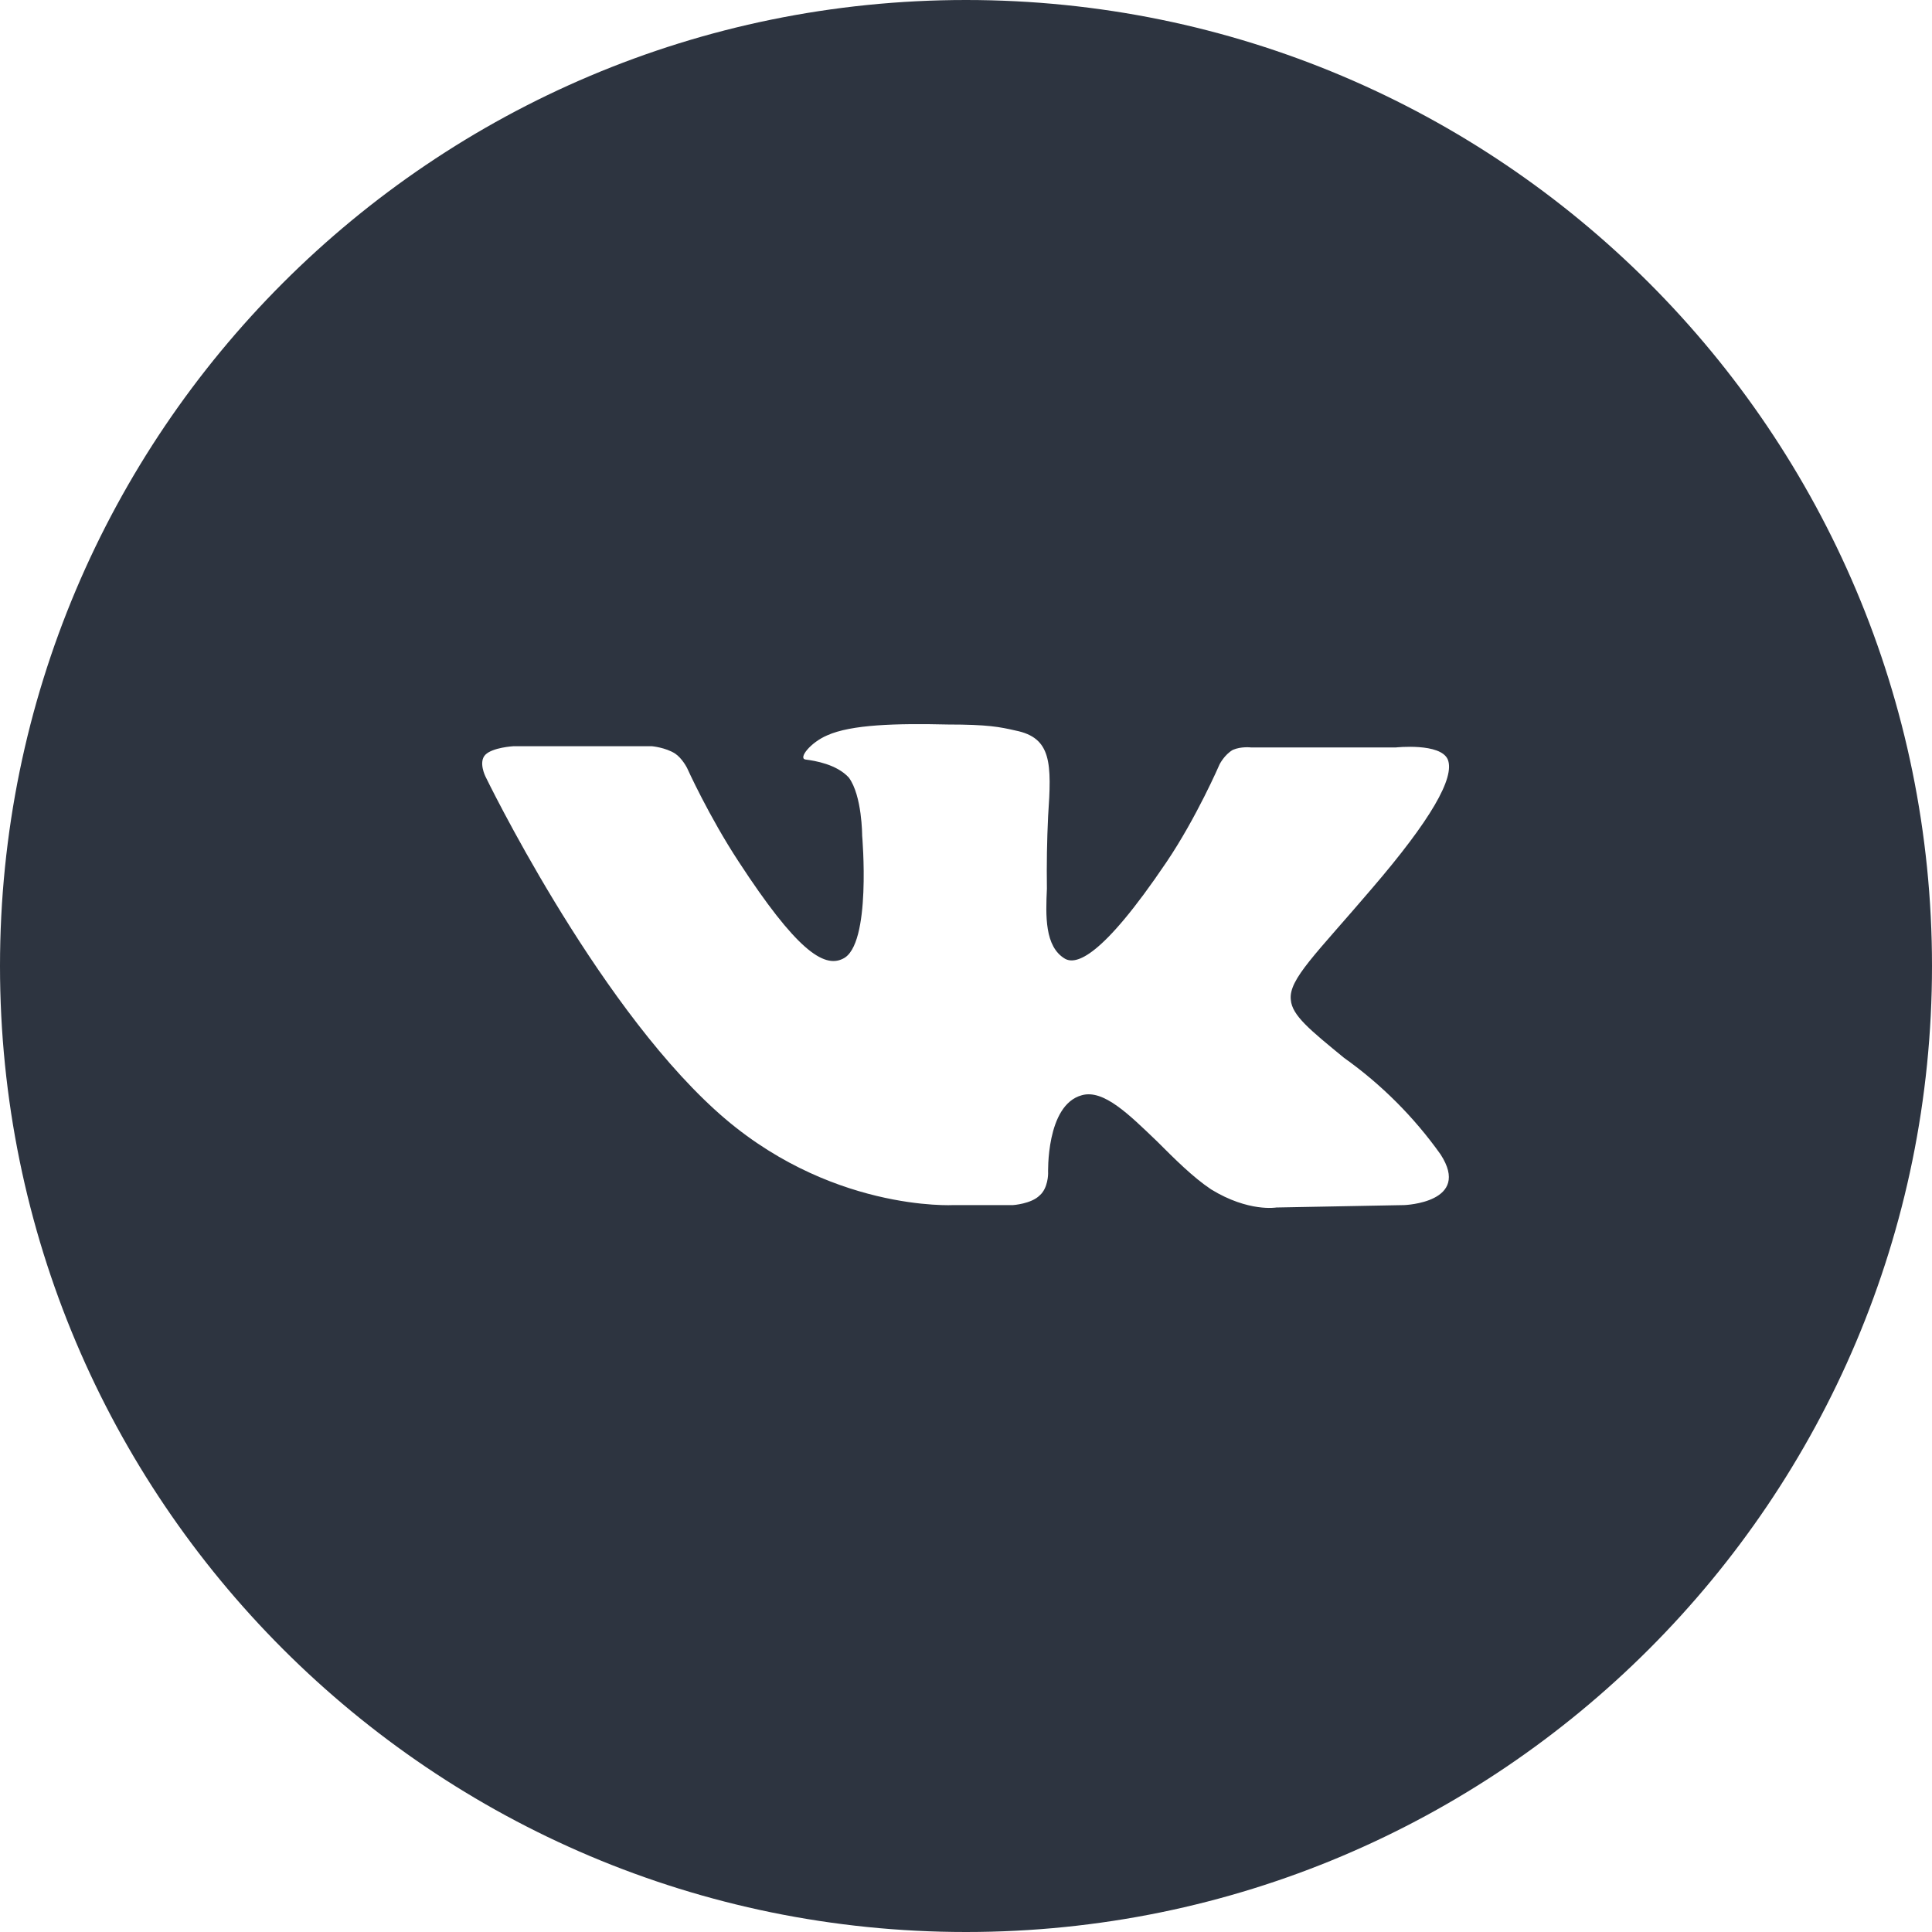
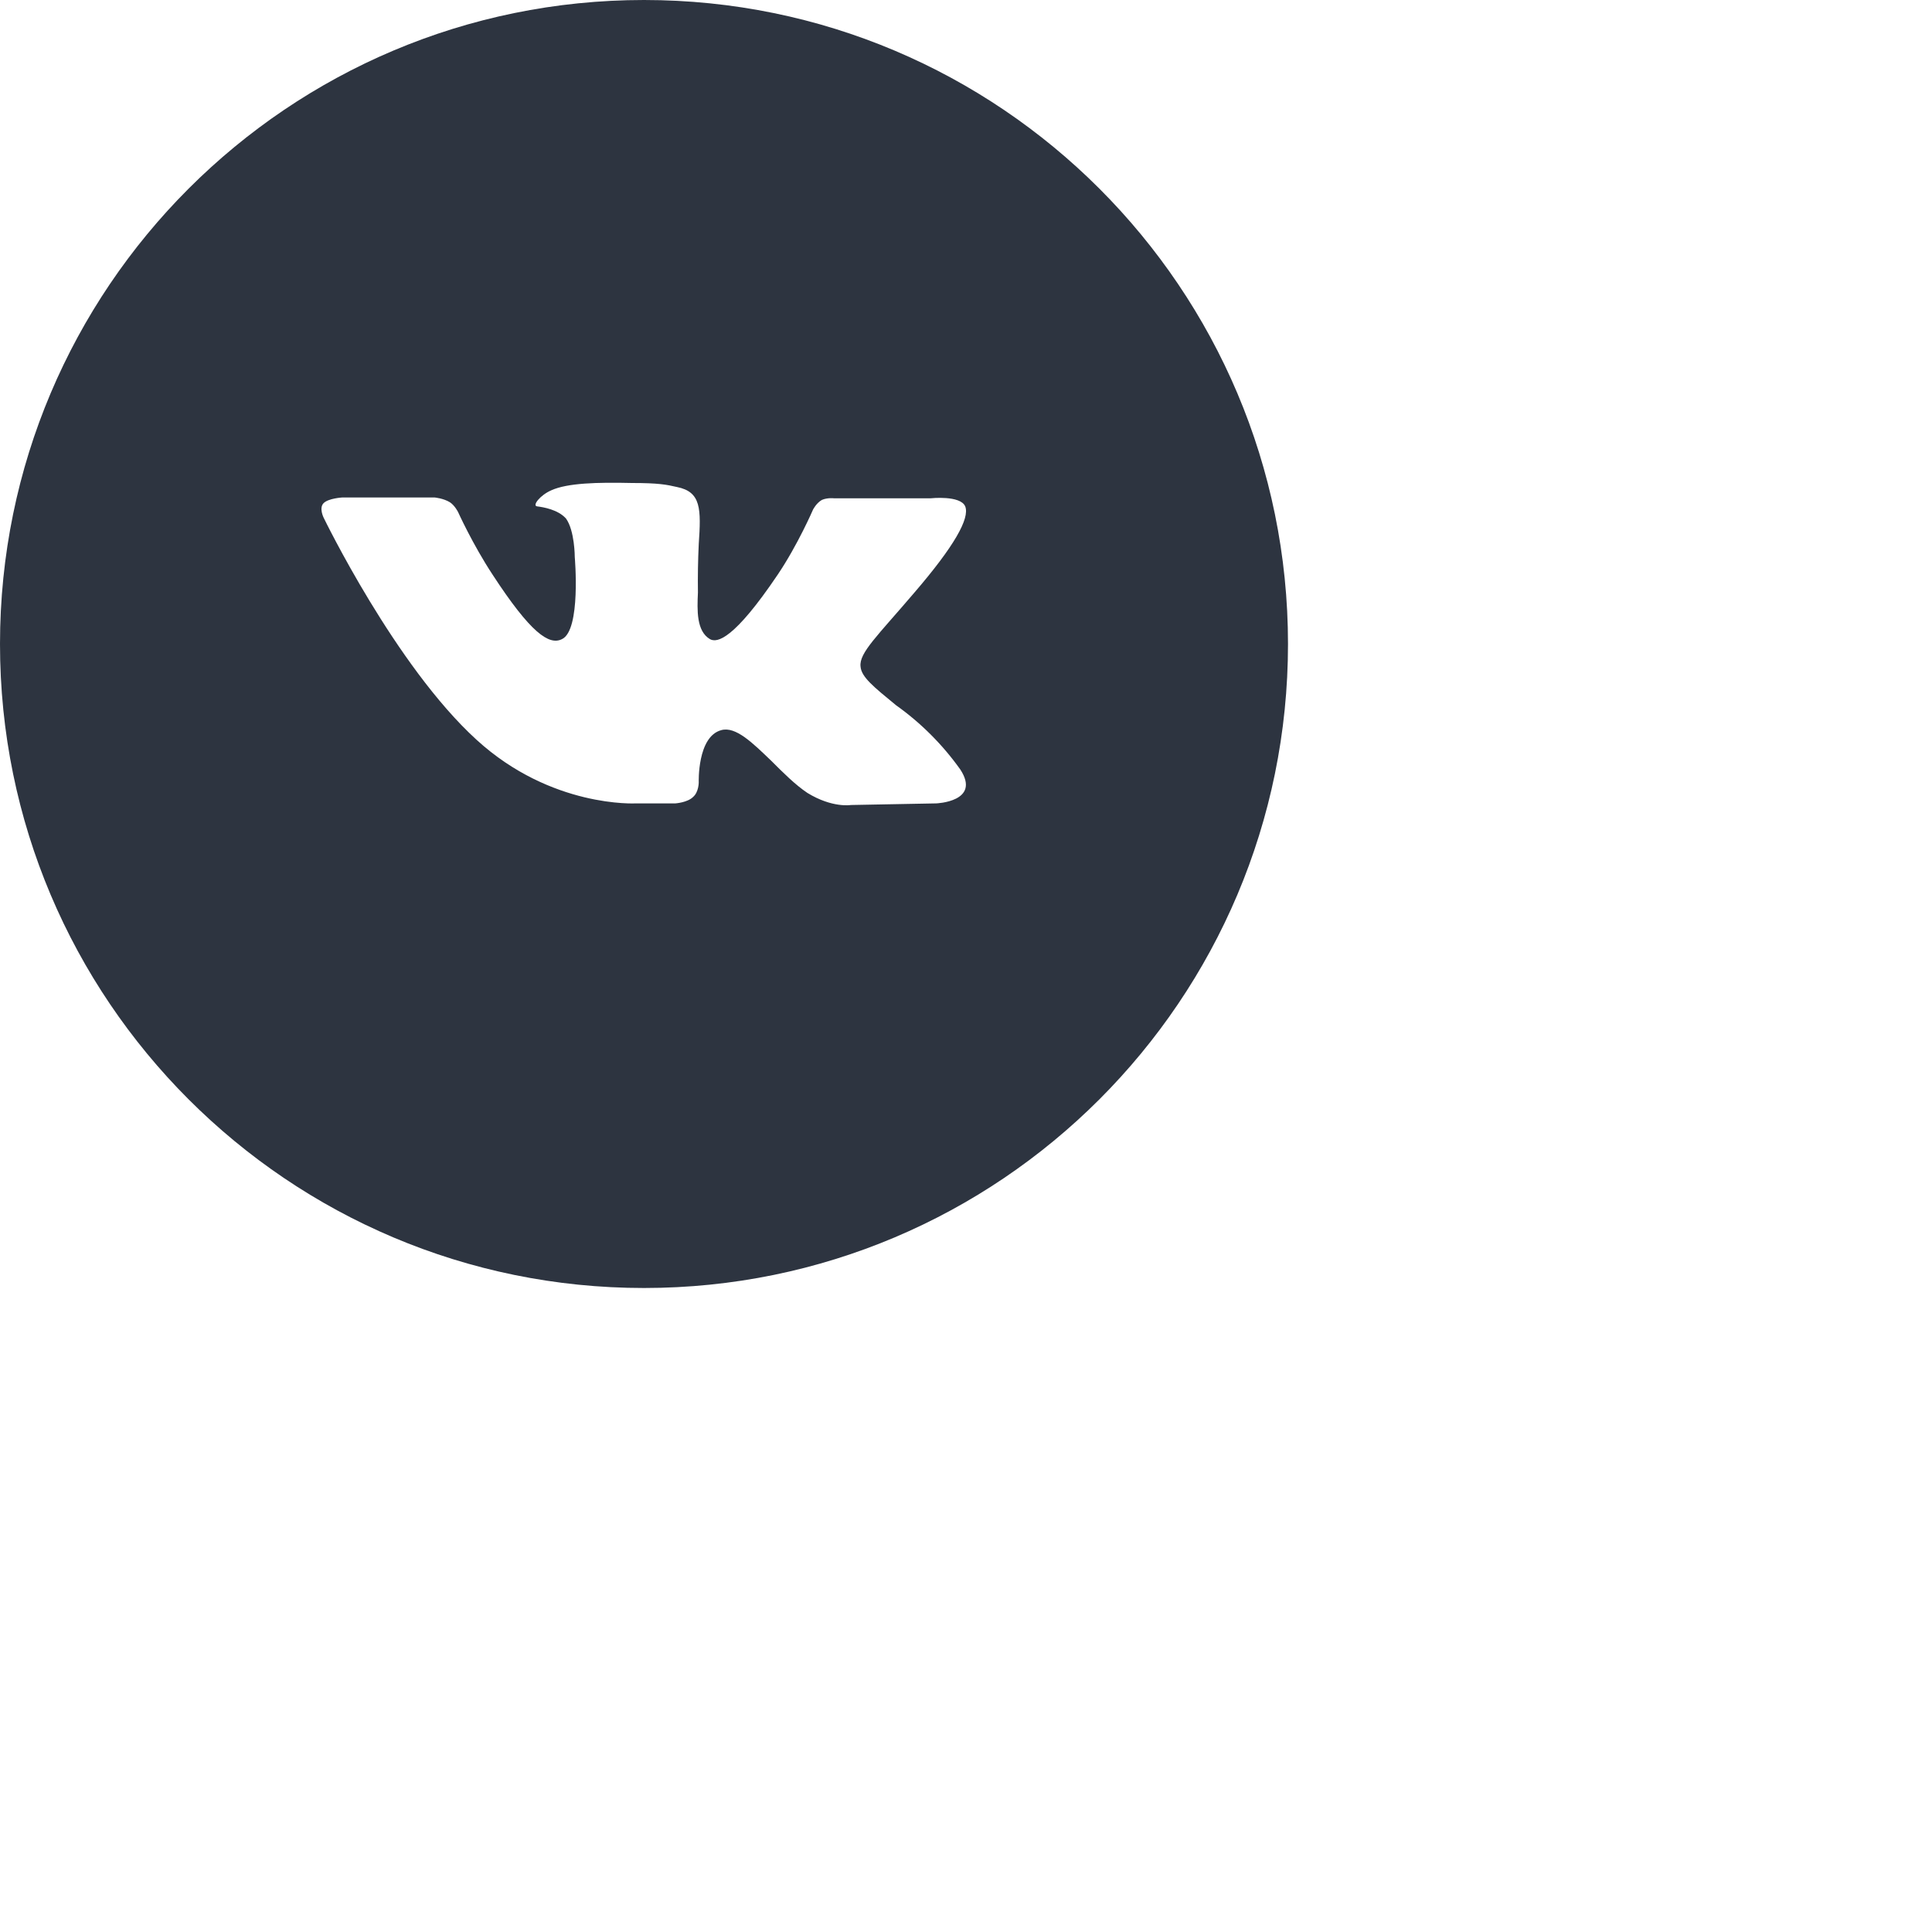
- <svg xmlns="http://www.w3.org/2000/svg" width="16" height="16" fill="none">
+ <svg xmlns="http://www.w3.org/2000/svg" width="24" height="24" viewBox="0 0 24 24" fill="none">
  <path fill-rule="evenodd" clip-rule="evenodd" d="M16 8A8 8 0 1 1 0 8a8 8 0 0 1 16 0ZM8.4 9.98H7.9s-1.05.06-1.98-.79c-1.01-.92-1.9-2.76-1.9-2.76s-.06-.12 0-.18.23-.07.23-.07H5.4s.11.01.19.06c.06.04.1.12.1.12s.18.4.43.78c.47.72.7.88.86.8.24-.11.16-1.02.16-1.02s0-.33-.11-.48c-.1-.11-.28-.14-.36-.15-.06-.01.04-.14.18-.2.2-.09.57-.1 1-.09.33 0 .43.02.56.05.3.06.3.27.27.71a9.7 9.7 0 0 0-.01.6c-.01.22-.02.48.15.58.09.05.3 0 .84-.8.25-.37.44-.81.44-.81s.04-.08.11-.12c.07-.03.15-.02.15-.02h1.2s.37-.04.43.1c.06.15-.14.5-.63 1.07-.46.54-.69.75-.67.92.01.13.16.25.44.48a3.4 3.4 0 0 1 .8.8c.26.4-.3.42-.3.42l-1.06.02s-.23.04-.54-.15c-.15-.1-.3-.25-.45-.4-.23-.22-.44-.43-.62-.38-.3.08-.28.65-.28.65s0 .12-.07.18c-.07.07-.22.08-.22.08Z" fill="#2D3440" />
</svg>
